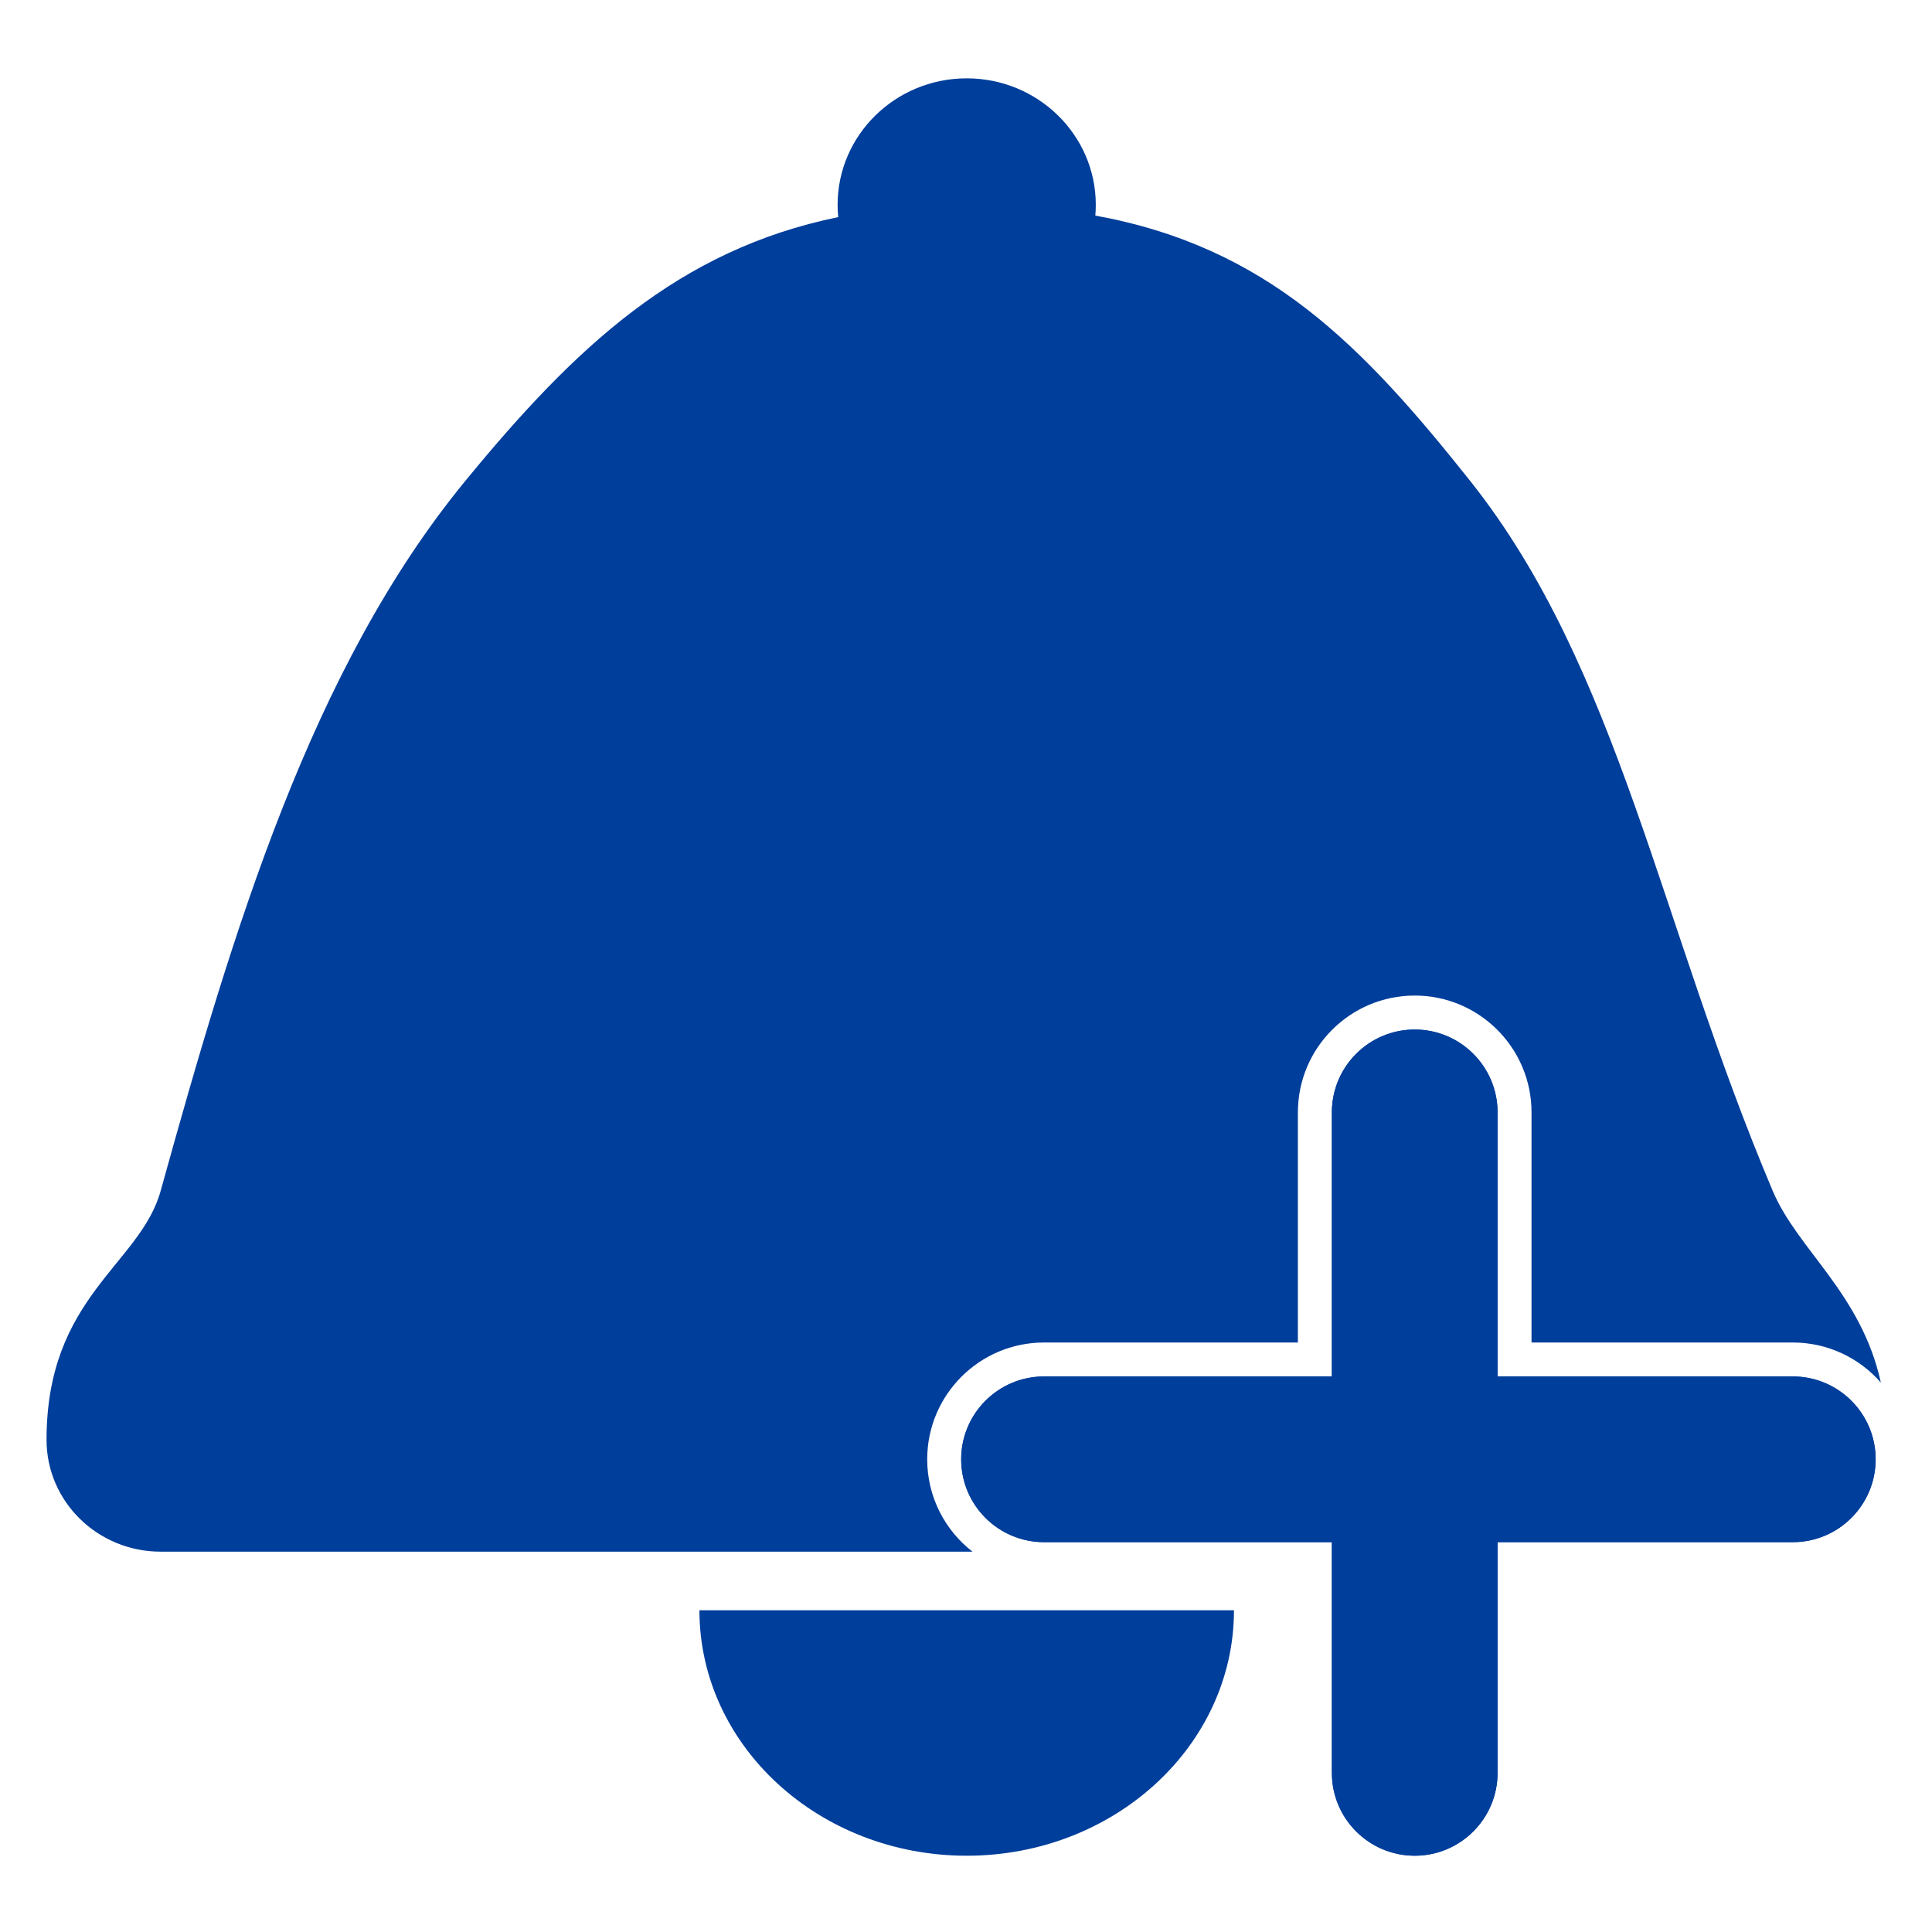
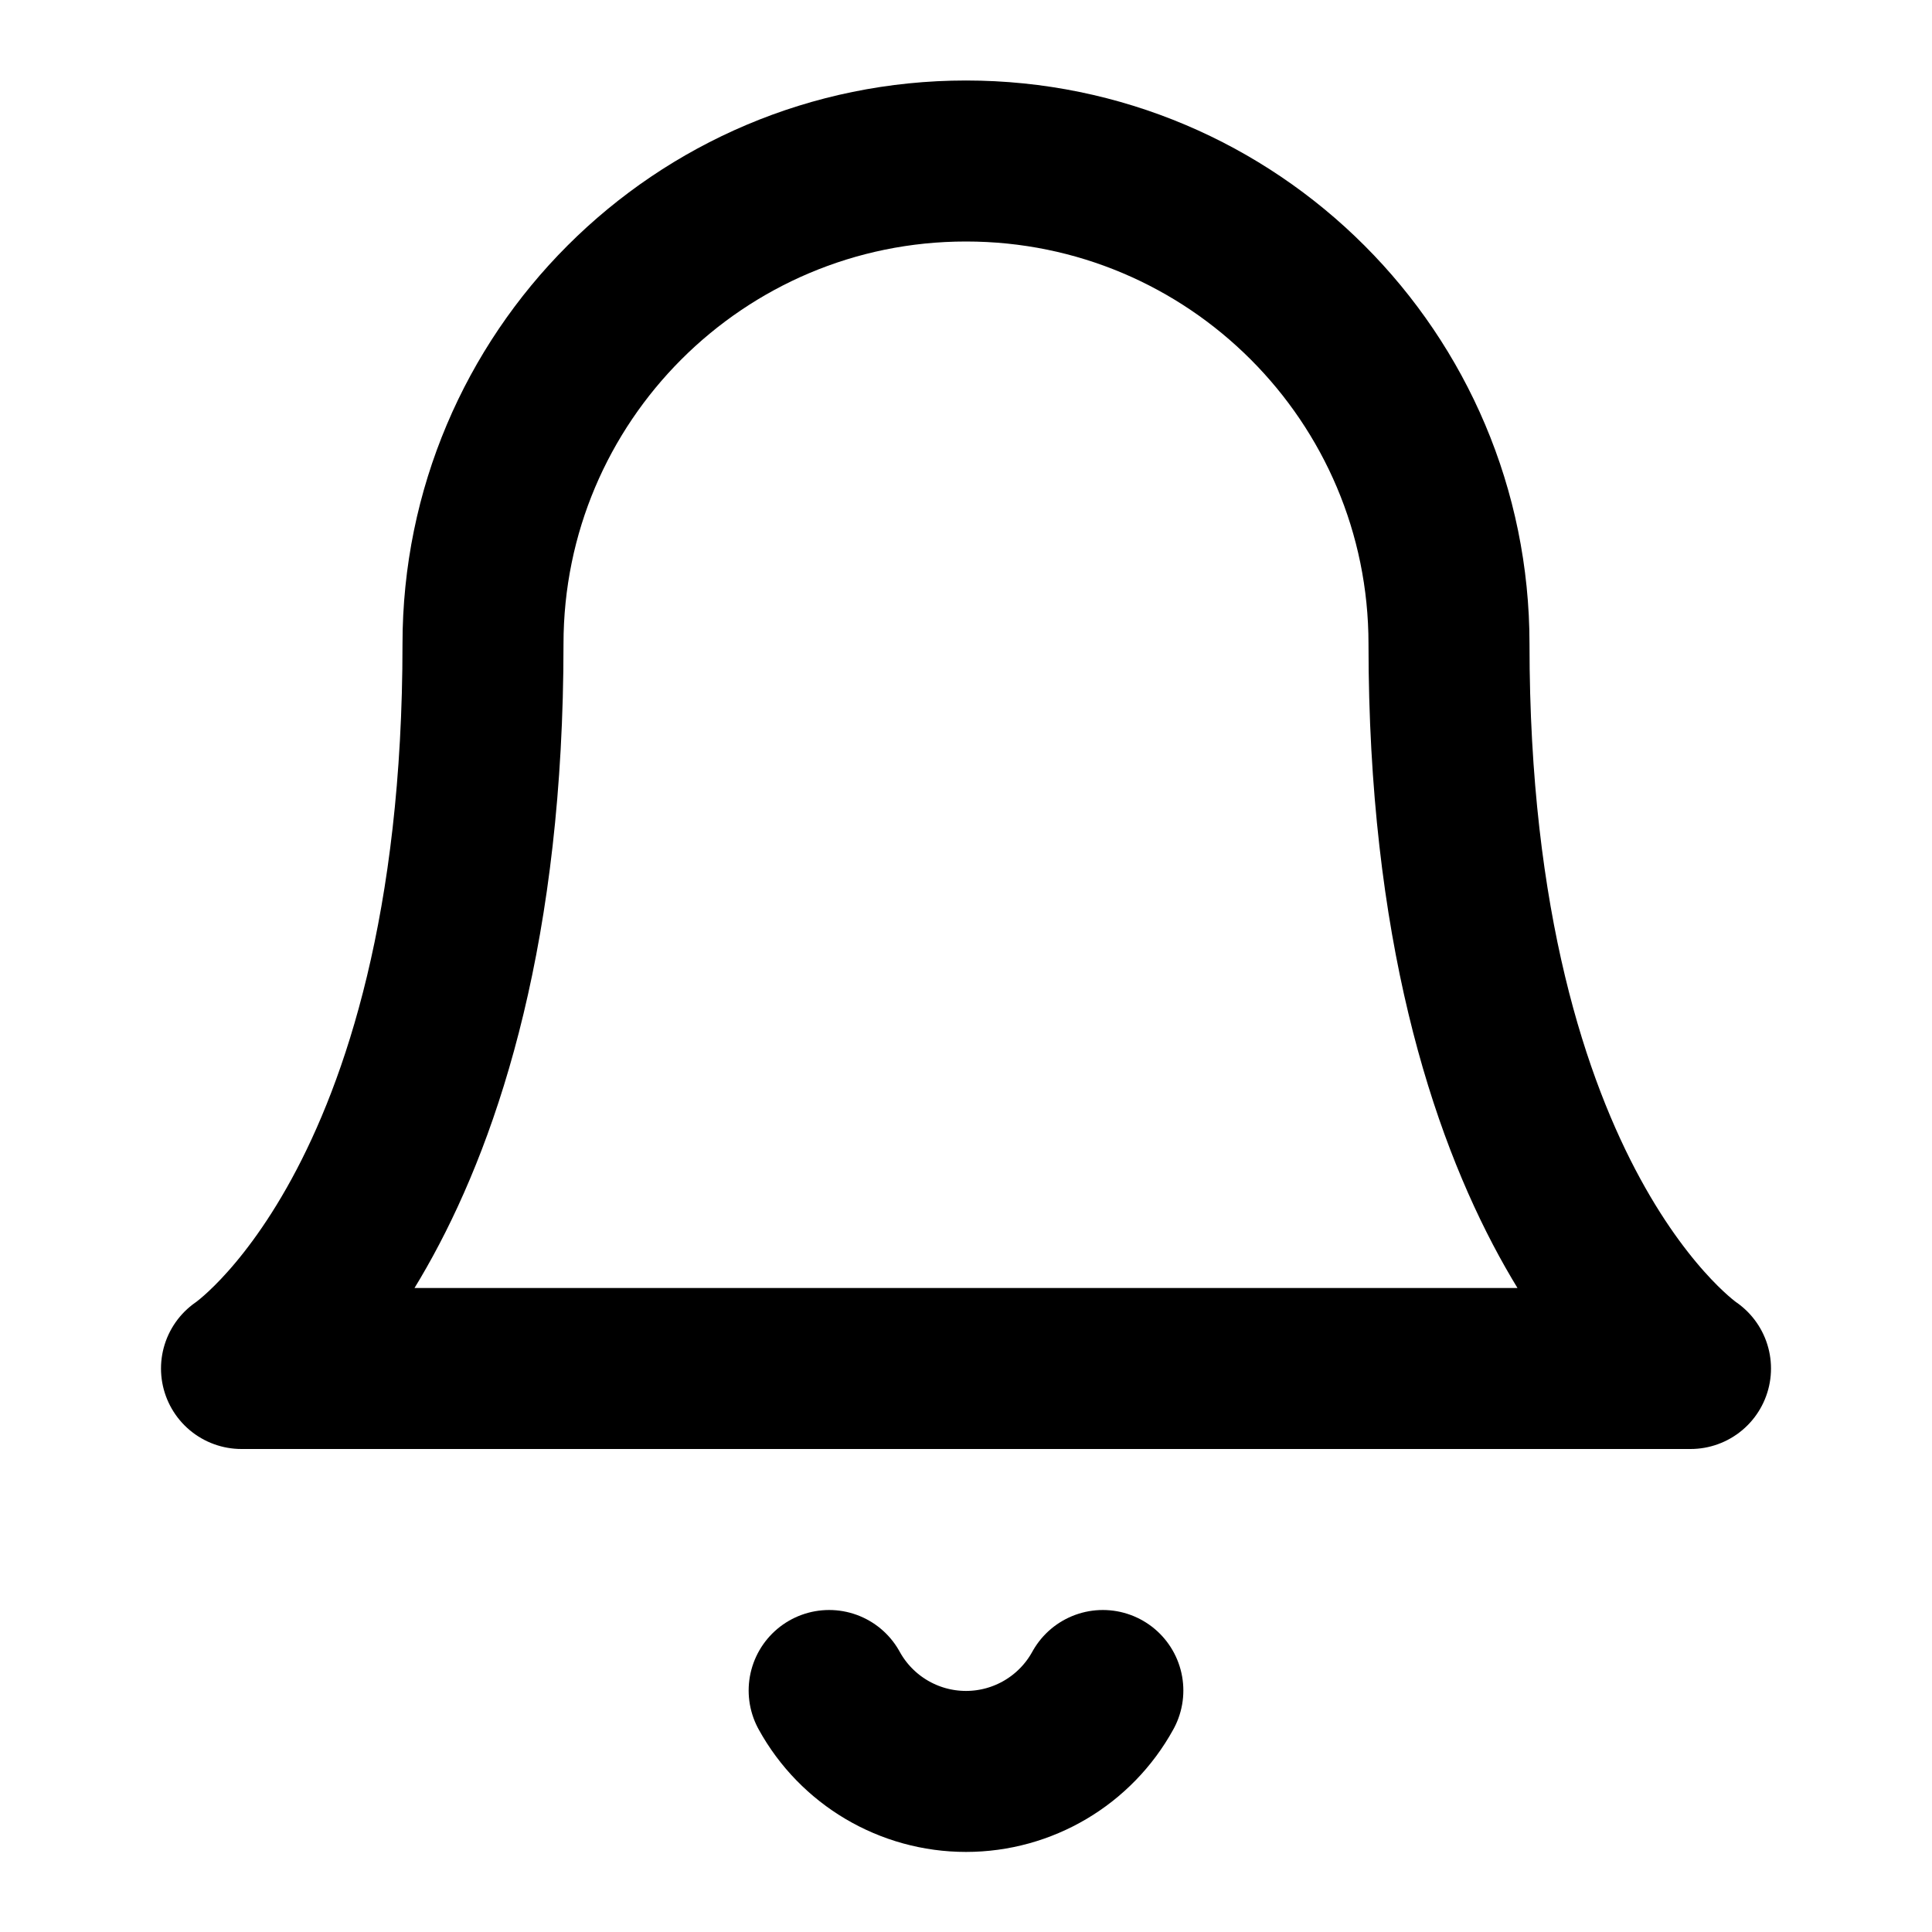
- <svg xmlns="http://www.w3.org/2000/svg" width="100%" height="100%" viewBox="0 0 1000 1000" version="1.1" xml:space="preserve" style="fill-rule:evenodd;clip-rule:evenodd;stroke-linejoin:round;stroke-miterlimit:2;">
-   <g transform="matrix(1,0,0,1,-1063,-1159)">
-     <g id="notice_column" transform="matrix(1,0,0,1,1063.36,1159.53)">
-       <rect x="0" y="0" width="1000" height="1000" style="fill:none;" />
-       <g transform="matrix(1,0,0,1,-23.7273,6.28795)">
-         <g transform="matrix(1.74773,0,0,1.60518,-270.863,-152.06)">
-           <path d="M456.357,590.825L262.584,590.825L215.922,590.825C197.273,590.825 182.132,574.668 182.132,554.768C182.132,508.517 209.872,498.273 215.922,474.518C237.429,390.066 260.561,306.062 306.102,245.623C338.744,202.302 369.243,171.087 416.589,160.489C416.471,159.189 416.411,157.871 416.411,156.538C416.411,134.022 433.542,115.743 454.642,115.743C475.741,115.743 492.872,134.022 492.872,156.538C492.872,157.703 492.826,158.858 492.736,159.999C543.568,170.096 571.681,201.612 603.795,245.623C647.896,306.062 659.81,388.23 693.362,474.518C700.778,493.59 719.528,507.434 725.379,536.313C719.035,528.391 709.699,523.382 699.297,523.382L621.918,523.382L621.918,449.176C621.918,428.386 606.415,411.507 587.321,411.507C568.227,411.507 552.725,428.386 552.725,449.176L552.725,523.382L477.542,523.382C458.447,523.382 442.945,540.261 442.945,561.051C442.945,573.154 448.199,583.931 456.357,590.825ZM533.795,609.716C533.795,653.402 498.328,688.87 454.642,688.87C410.955,688.87 375.488,653.402 375.488,609.716L533.795,609.716Z" style="fill:rgb(0,62,155);" />
-         </g>
-         <g transform="matrix(0.952545,0,0,0.952545,47.4546,33.7274)">
-           <g transform="matrix(5.94622e-17,0.820539,-1.09853,4.99976e-17,2819.53,220.555)">
-             <path d="M908.24,1889.87C908.24,1867.26 883.656,1848.89 853.377,1848.89L415.981,1848.89C385.701,1848.89 361.118,1867.26 361.118,1889.87C361.118,1912.49 385.701,1930.85 415.981,1930.85L853.377,1930.85C883.656,1930.85 908.24,1912.49 908.24,1889.87Z" style="fill:rgb(0,62,155);" />
-           </g>
-           <g transform="matrix(0.908226,-9.21871e-18,-1.91136e-17,1.09853,169.024,-1325.68)">
-             <path d="M908.24,1889.87C908.24,1867.26 886.03,1848.89 858.674,1848.89L410.684,1848.89C383.328,1848.89 361.118,1867.26 361.118,1889.87C361.118,1912.49 383.328,1930.85 410.684,1930.85L858.674,1930.85C886.03,1930.85 908.24,1912.49 908.24,1889.87Z" style="fill:rgb(0,62,155);" />
-           </g>
-           <g transform="matrix(5.94622e-17,0.820539,-1.09853,4.99976e-17,2819.53,220.555)">
-             <path d="M908.24,1889.87C908.24,1867.26 883.656,1848.89 853.377,1848.89L415.981,1848.89C385.701,1848.89 361.118,1867.26 361.118,1889.87C361.118,1912.49 385.701,1930.85 415.981,1930.85L853.377,1930.85C883.656,1930.85 908.24,1912.49 908.24,1889.87Z" style="fill:rgb(0,62,155);" />
-           </g>
-           <g transform="matrix(0.908226,-9.21871e-18,-1.91136e-17,1.09853,169.024,-1325.68)">
-             <path d="M908.24,1889.87C908.24,1867.26 886.03,1848.89 858.674,1848.89L410.684,1848.89C383.328,1848.89 361.118,1867.26 361.118,1889.87C361.118,1912.49 383.328,1930.85 410.684,1930.85L858.674,1930.85C886.03,1930.85 908.24,1912.49 908.24,1889.87Z" style="fill:rgb(0,62,155);" />
-           </g>
-         </g>
-       </g>
-     </g>
-   </g>
+ <svg xmlns="http://www.w3.org/2000/svg" width="24" height="24" viewBox="0 0 24 24" fill="none" stroke="currentColor" stroke-width="2" stroke-linecap="round" stroke-linejoin="round">
+   <path d="M6 8a6 6 0 0 1 12 0c0 7 3 9 3 9H3s3-2 3-9" />
+   <path d="M10.3 21a1.94 1.94 0 0 0 3.4 0" />
</svg>
